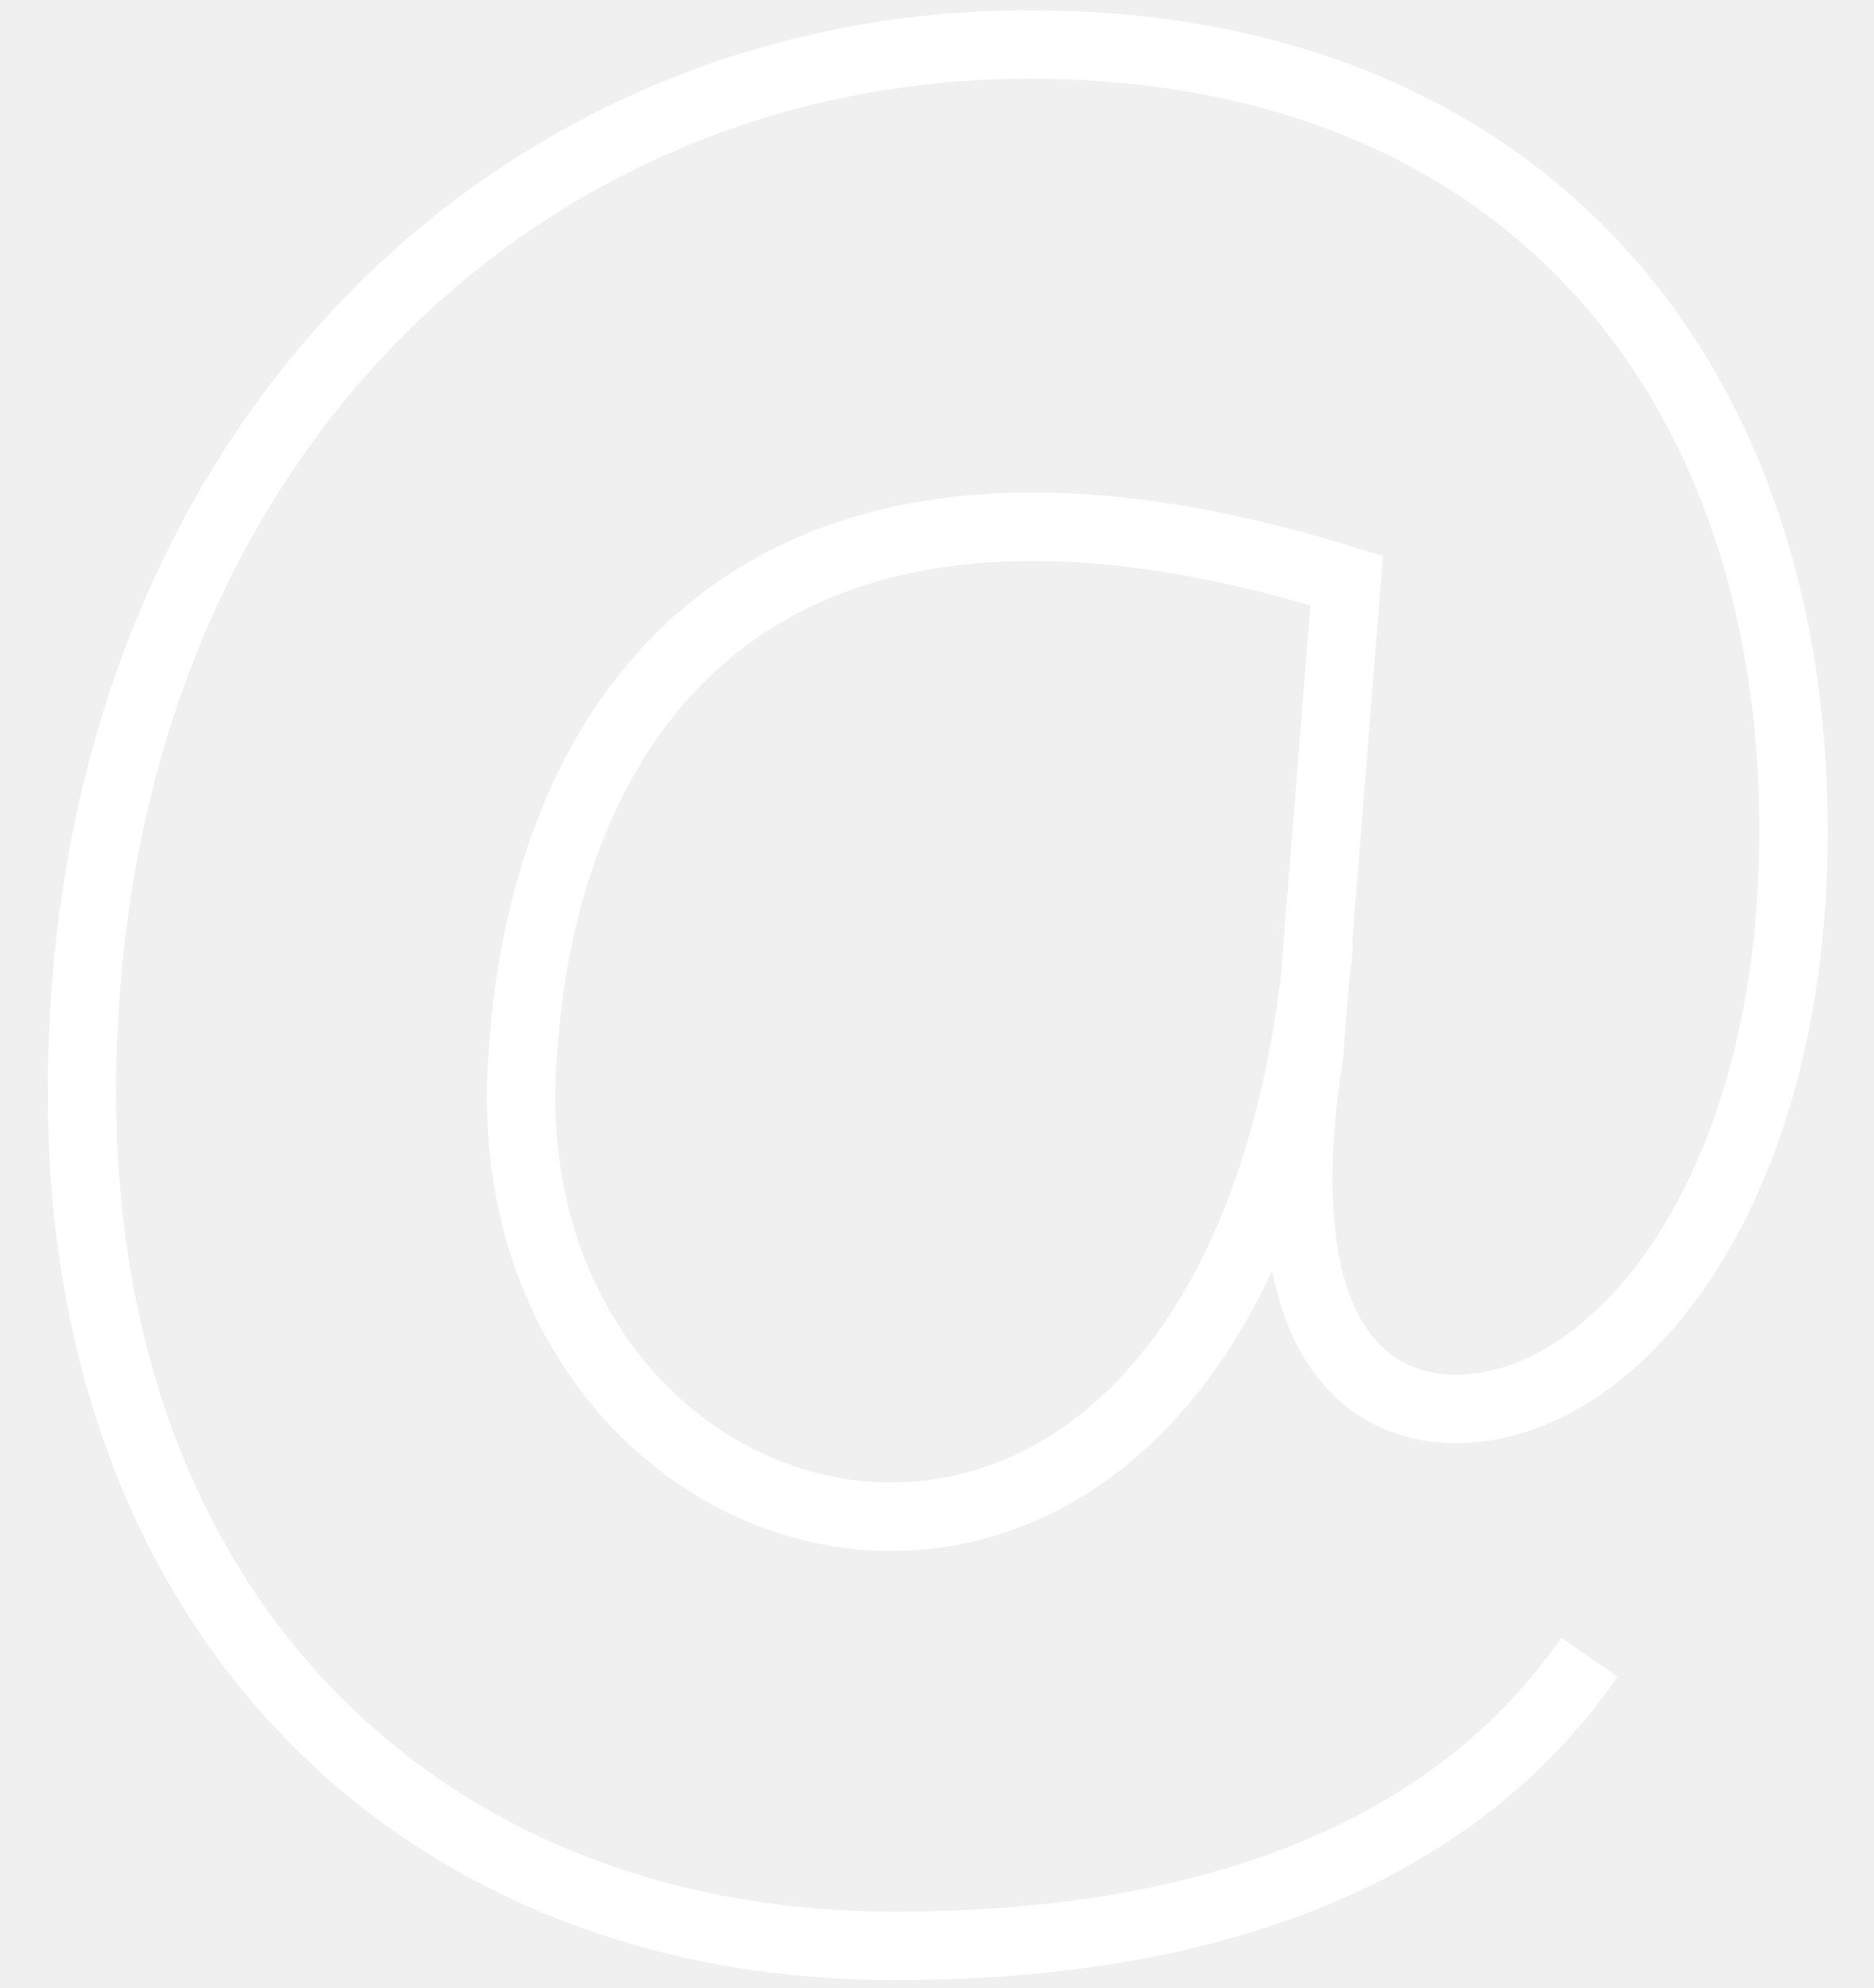
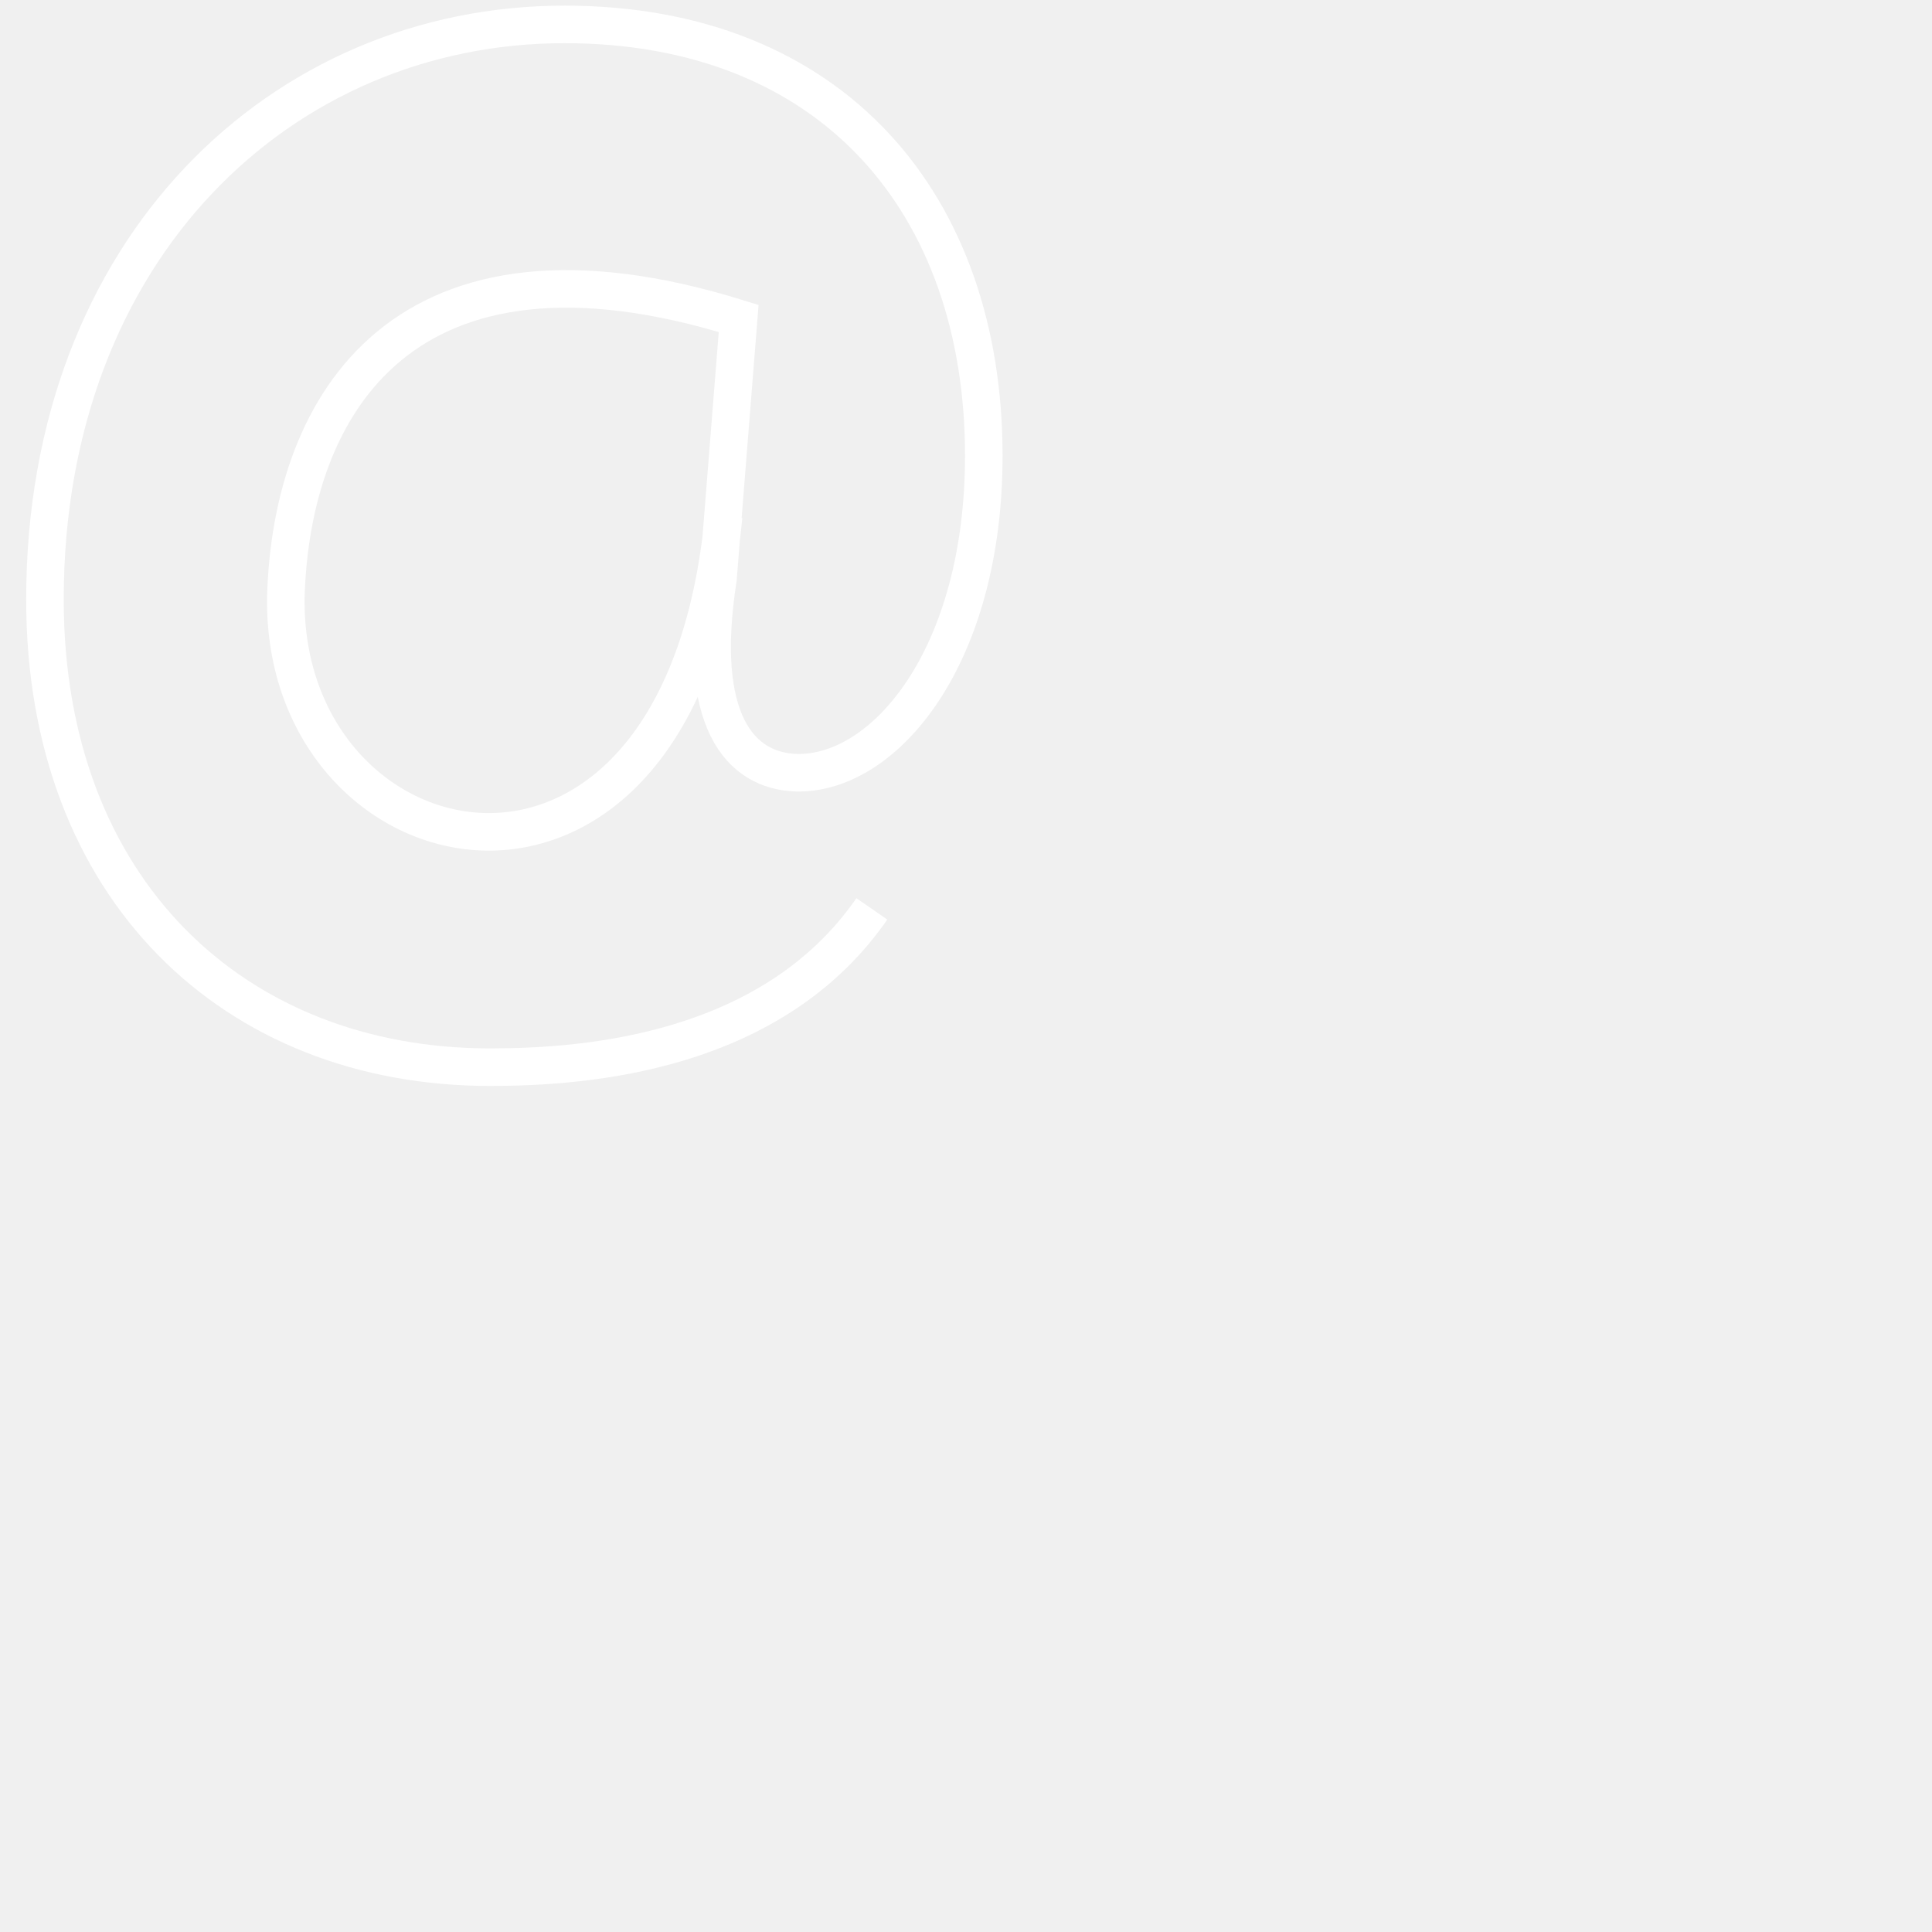
- <svg xmlns="http://www.w3.org/2000/svg" id="svg2989" xml:space="preserve" height="96" viewBox="0 0 272.372 288.938" width="90.496" version="1.1" y="0px" x="0px">
-   <g id="g2991" transform="matrix(0.9381659,0,0,0.9381659,0.4353599,8.205698)">
-     <path id="path4" d="M203.94,137.06c-12.06,127.68-124.93,102.51-123.66,22.76,1.57-54.53,33.484-108.02,127.91-78.612l-5.84,73.512c-6.244,39.926,6.079,54.337,22.224,54.81,24.971,0.478,52.861-32.789,52.861-89.552,0-70.913-42.586-121.83-118.44-121.83-79.714,0-146.76,63.14-146.76,162.46,0,81.709,53.344,132.1,125.73,132.1,27.89,0,79.829-4.229,107.85-44.72" stroke="#FFF" stroke-width="10.606" fill="none" />
-   </g>
+ <svg xmlns="http://www.w3.org/2000/svg" height="96" viewBox="0 0 512 512" width="96">
+   <path d="M191.765 136.79C180.45 256.577 74.56 232.963 75.75 158.144c1.474-51.158 31.415-101.34 120.002-73.75l-5.48 68.966c-5.857 37.456 5.704 50.976 20.85 51.42 23.428.448 49.593-30.762 49.593-84.015 0-66.528-39.952-114.297-111.116-114.297-74.786 0-137.686 59.236-137.686 152.415 0 76.656 50.045 123.93 117.955 123.93 26.165 0 74.892-3.966 101.18-41.953" fill="none" id="path4" stroke-width="9.95" stroke="#FFF" />
</svg>
